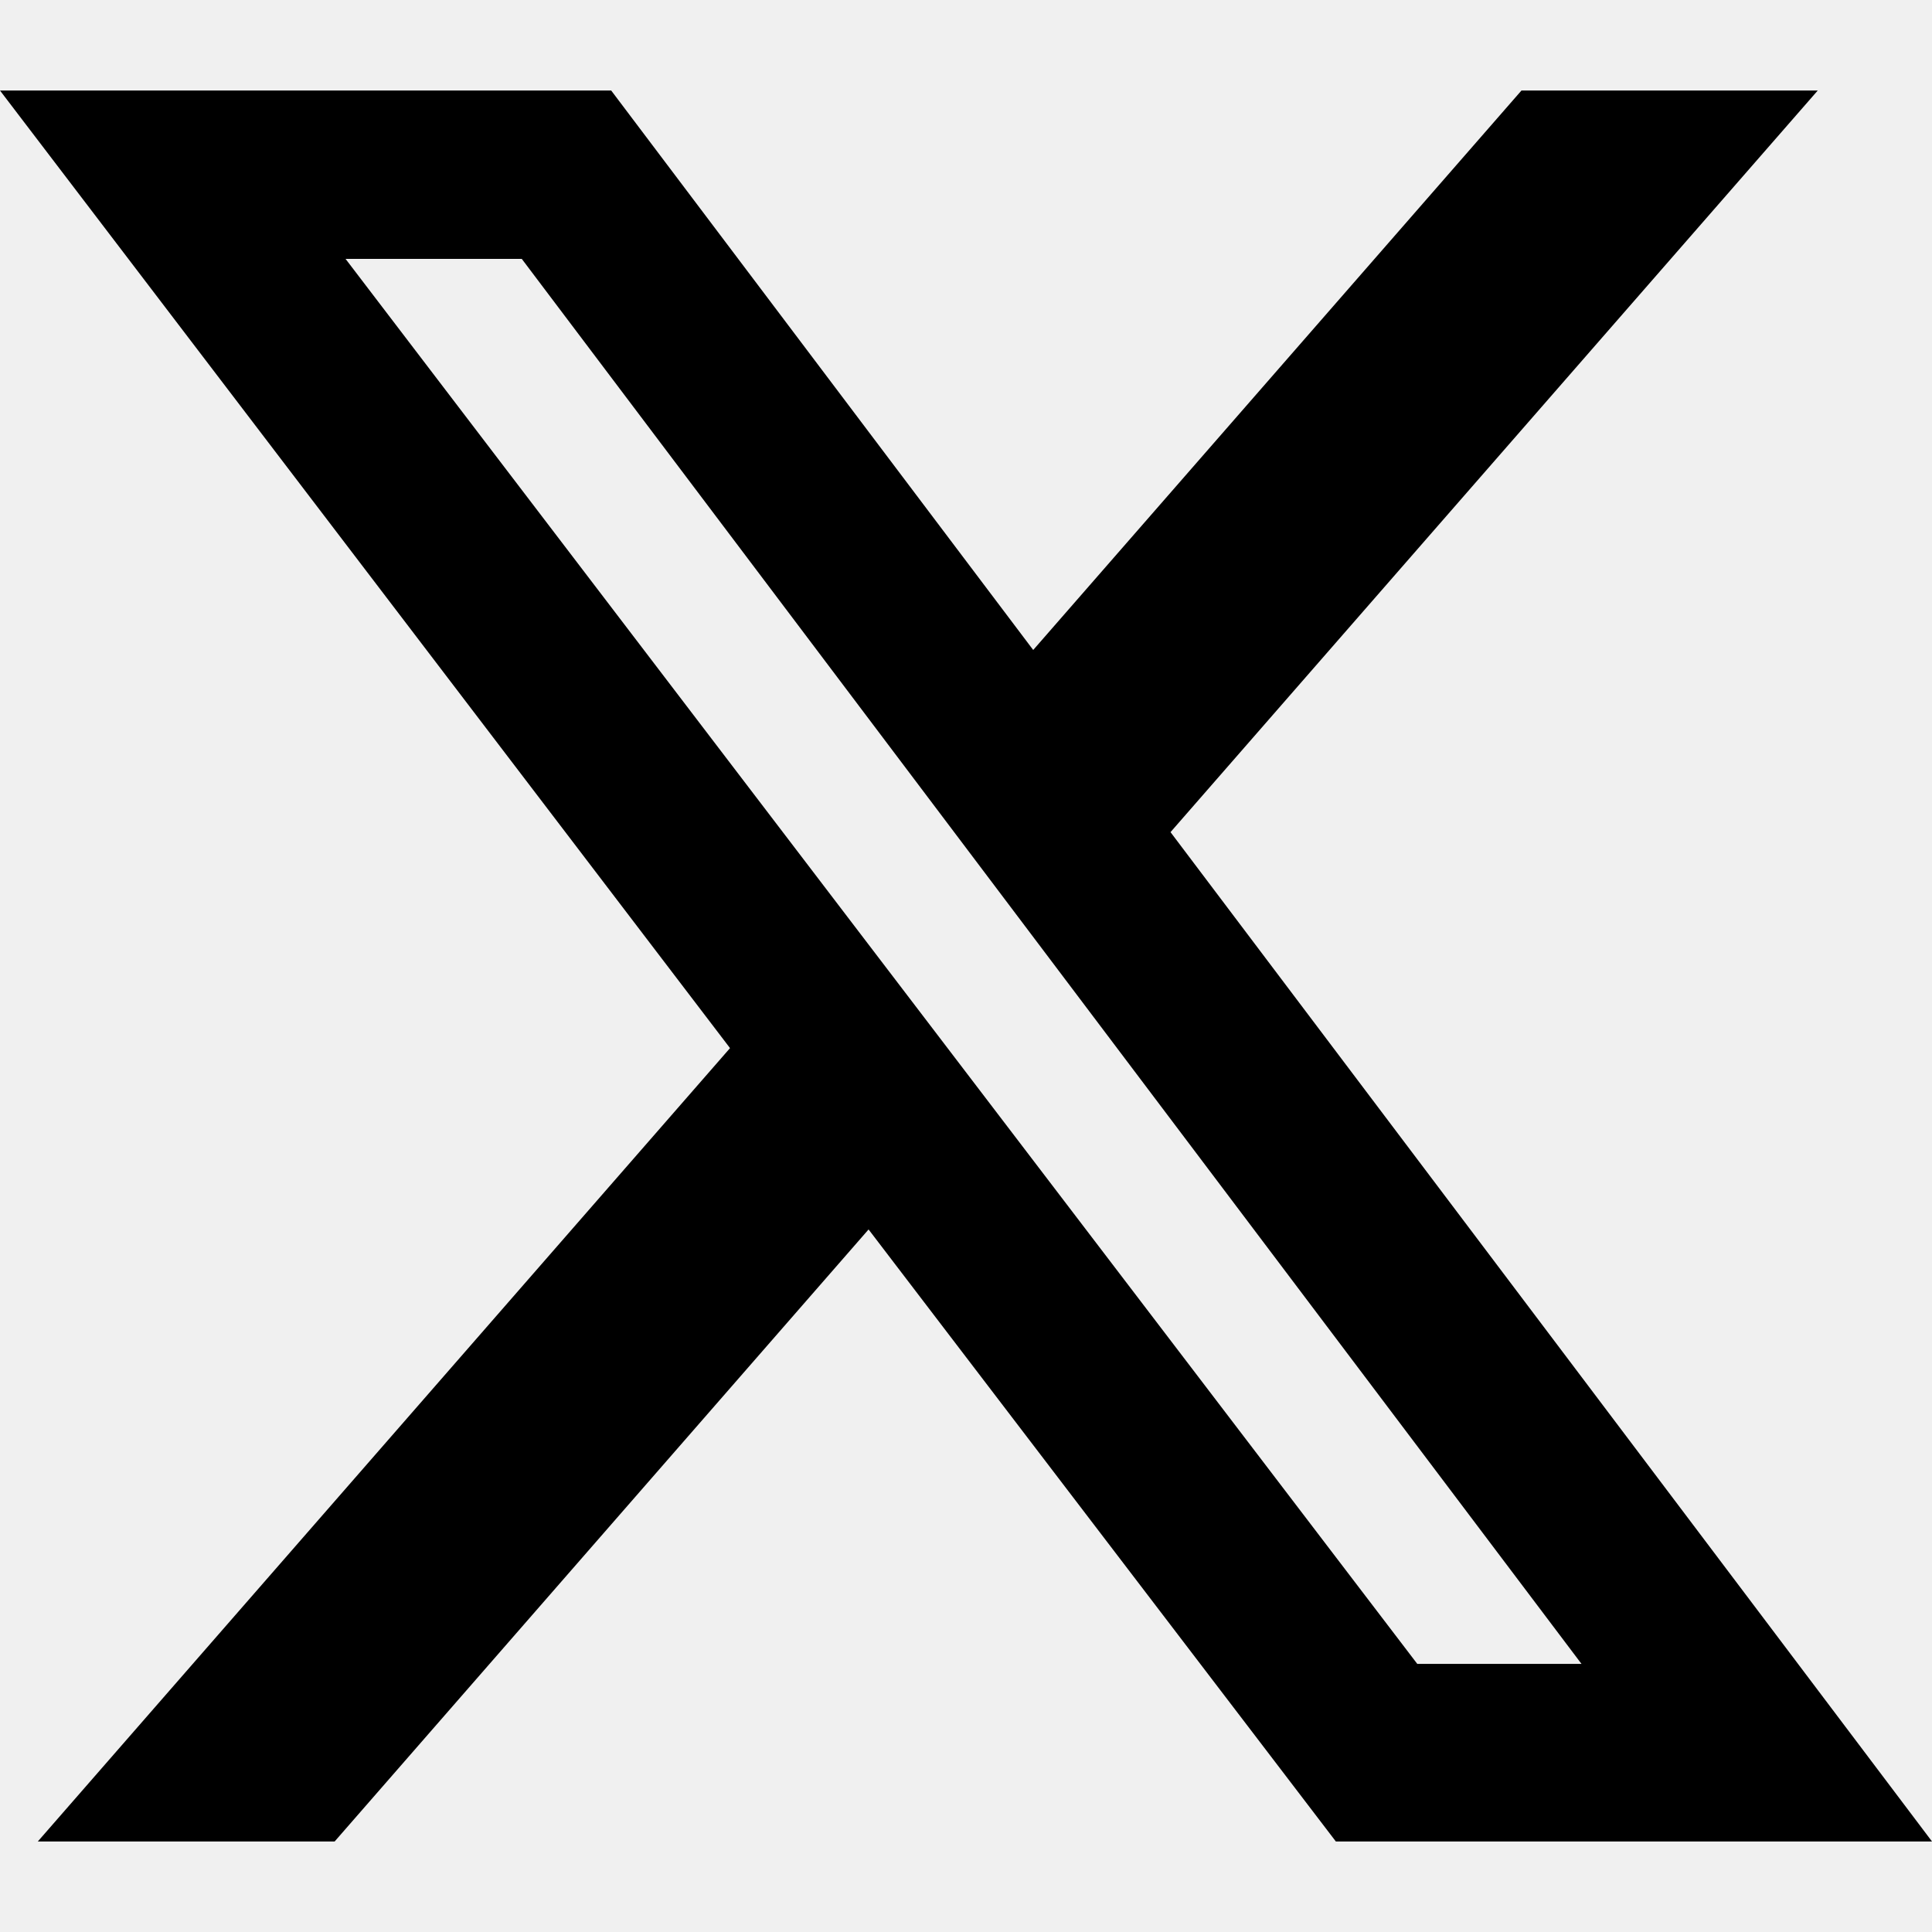
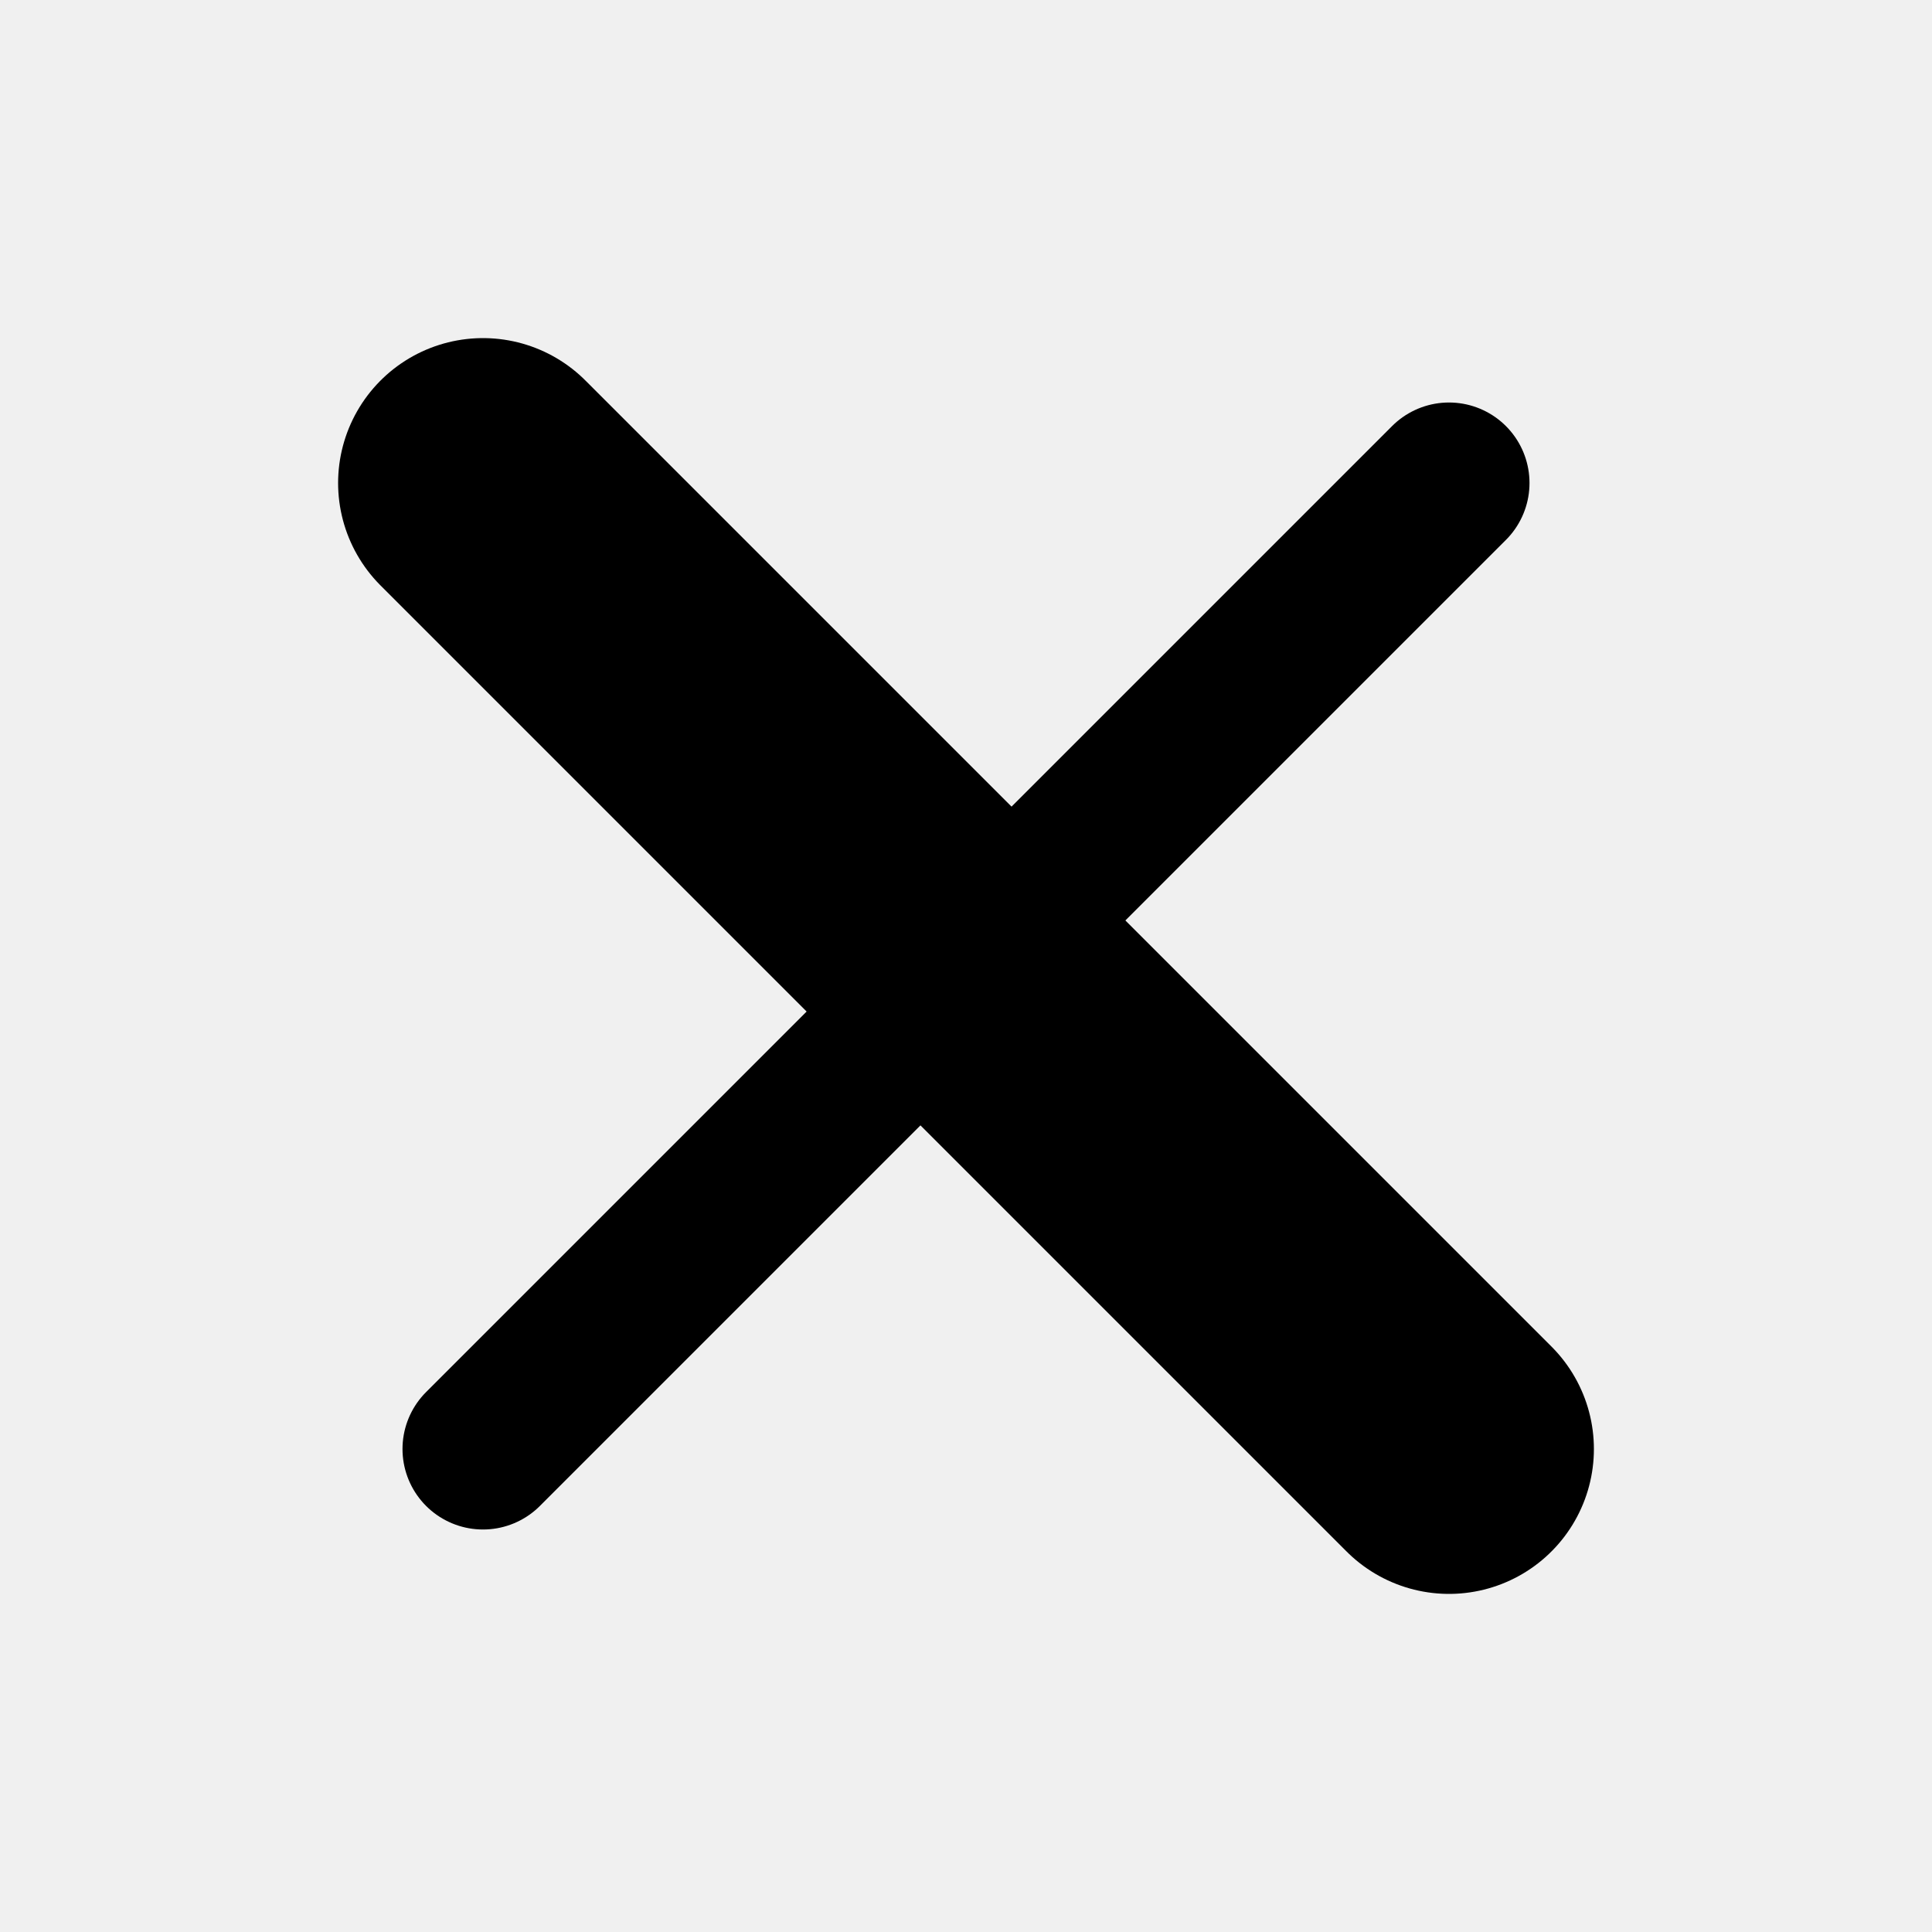
- <svg xmlns="http://www.w3.org/2000/svg" width="14" height="14" viewBox="0 0 14 14" fill="none">
-   <g clip-path="url(#clip0_156_4482)">
-     <path d="M11.025 0.656H13.172L8.482 6.03L14 13.344H9.68L6.294 8.909L2.425 13.344H0.274L5.29 7.595L0 0.656H4.429L7.487 4.71L11.025 0.656ZM10.27 12.057H11.46L3.781 1.876H2.504L10.27 12.057Z" fill="black" />
-   </g>
-   <defs>
-     <clipPath id="clip0_156_4482">
-       <rect width="14" height="14" fill="white" />
-     </clipPath>
-   </defs>
+ <svg xmlns="http://www.w3.org/2000/svg" viewBox="0 0 24 24" fill="none">
+   <path d="M6 6l12 12" stroke="currentColor" stroke-width="3.6" stroke-linecap="round" stroke-linejoin="round" />
+   <path d="M18 6L6 18" stroke="currentColor" stroke-width="2" stroke-linecap="round" stroke-linejoin="round" />
</svg>
